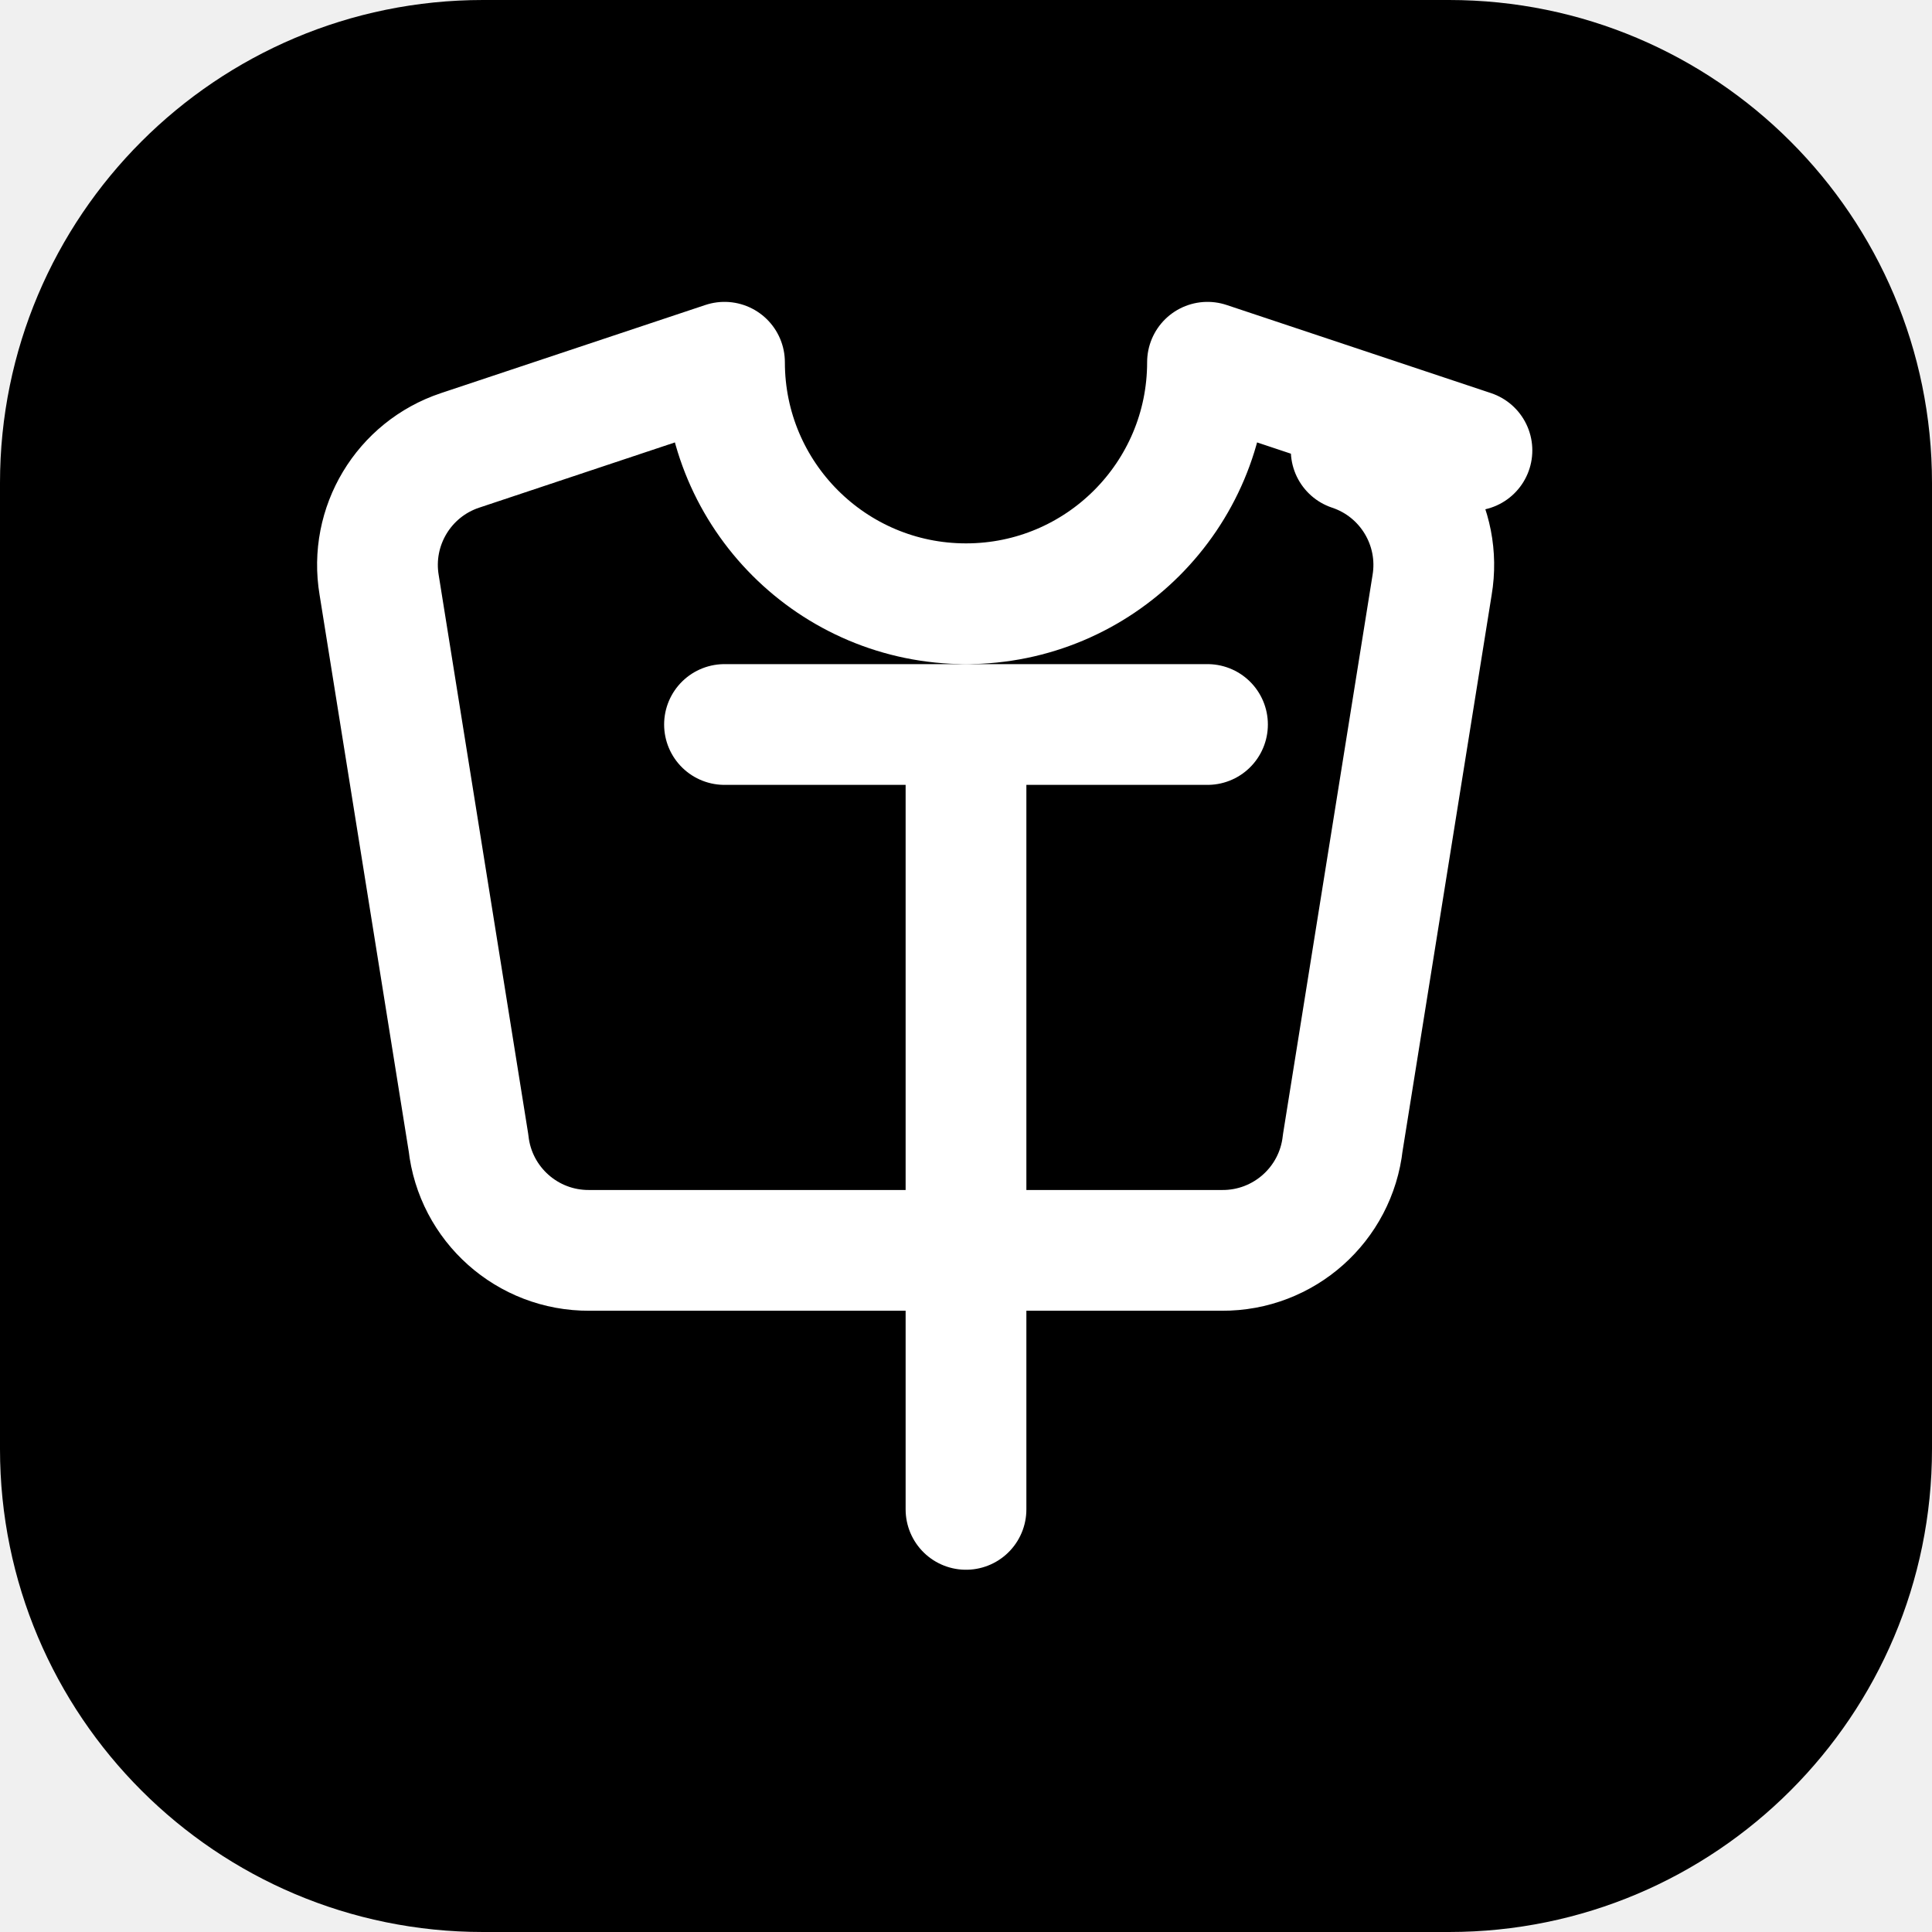
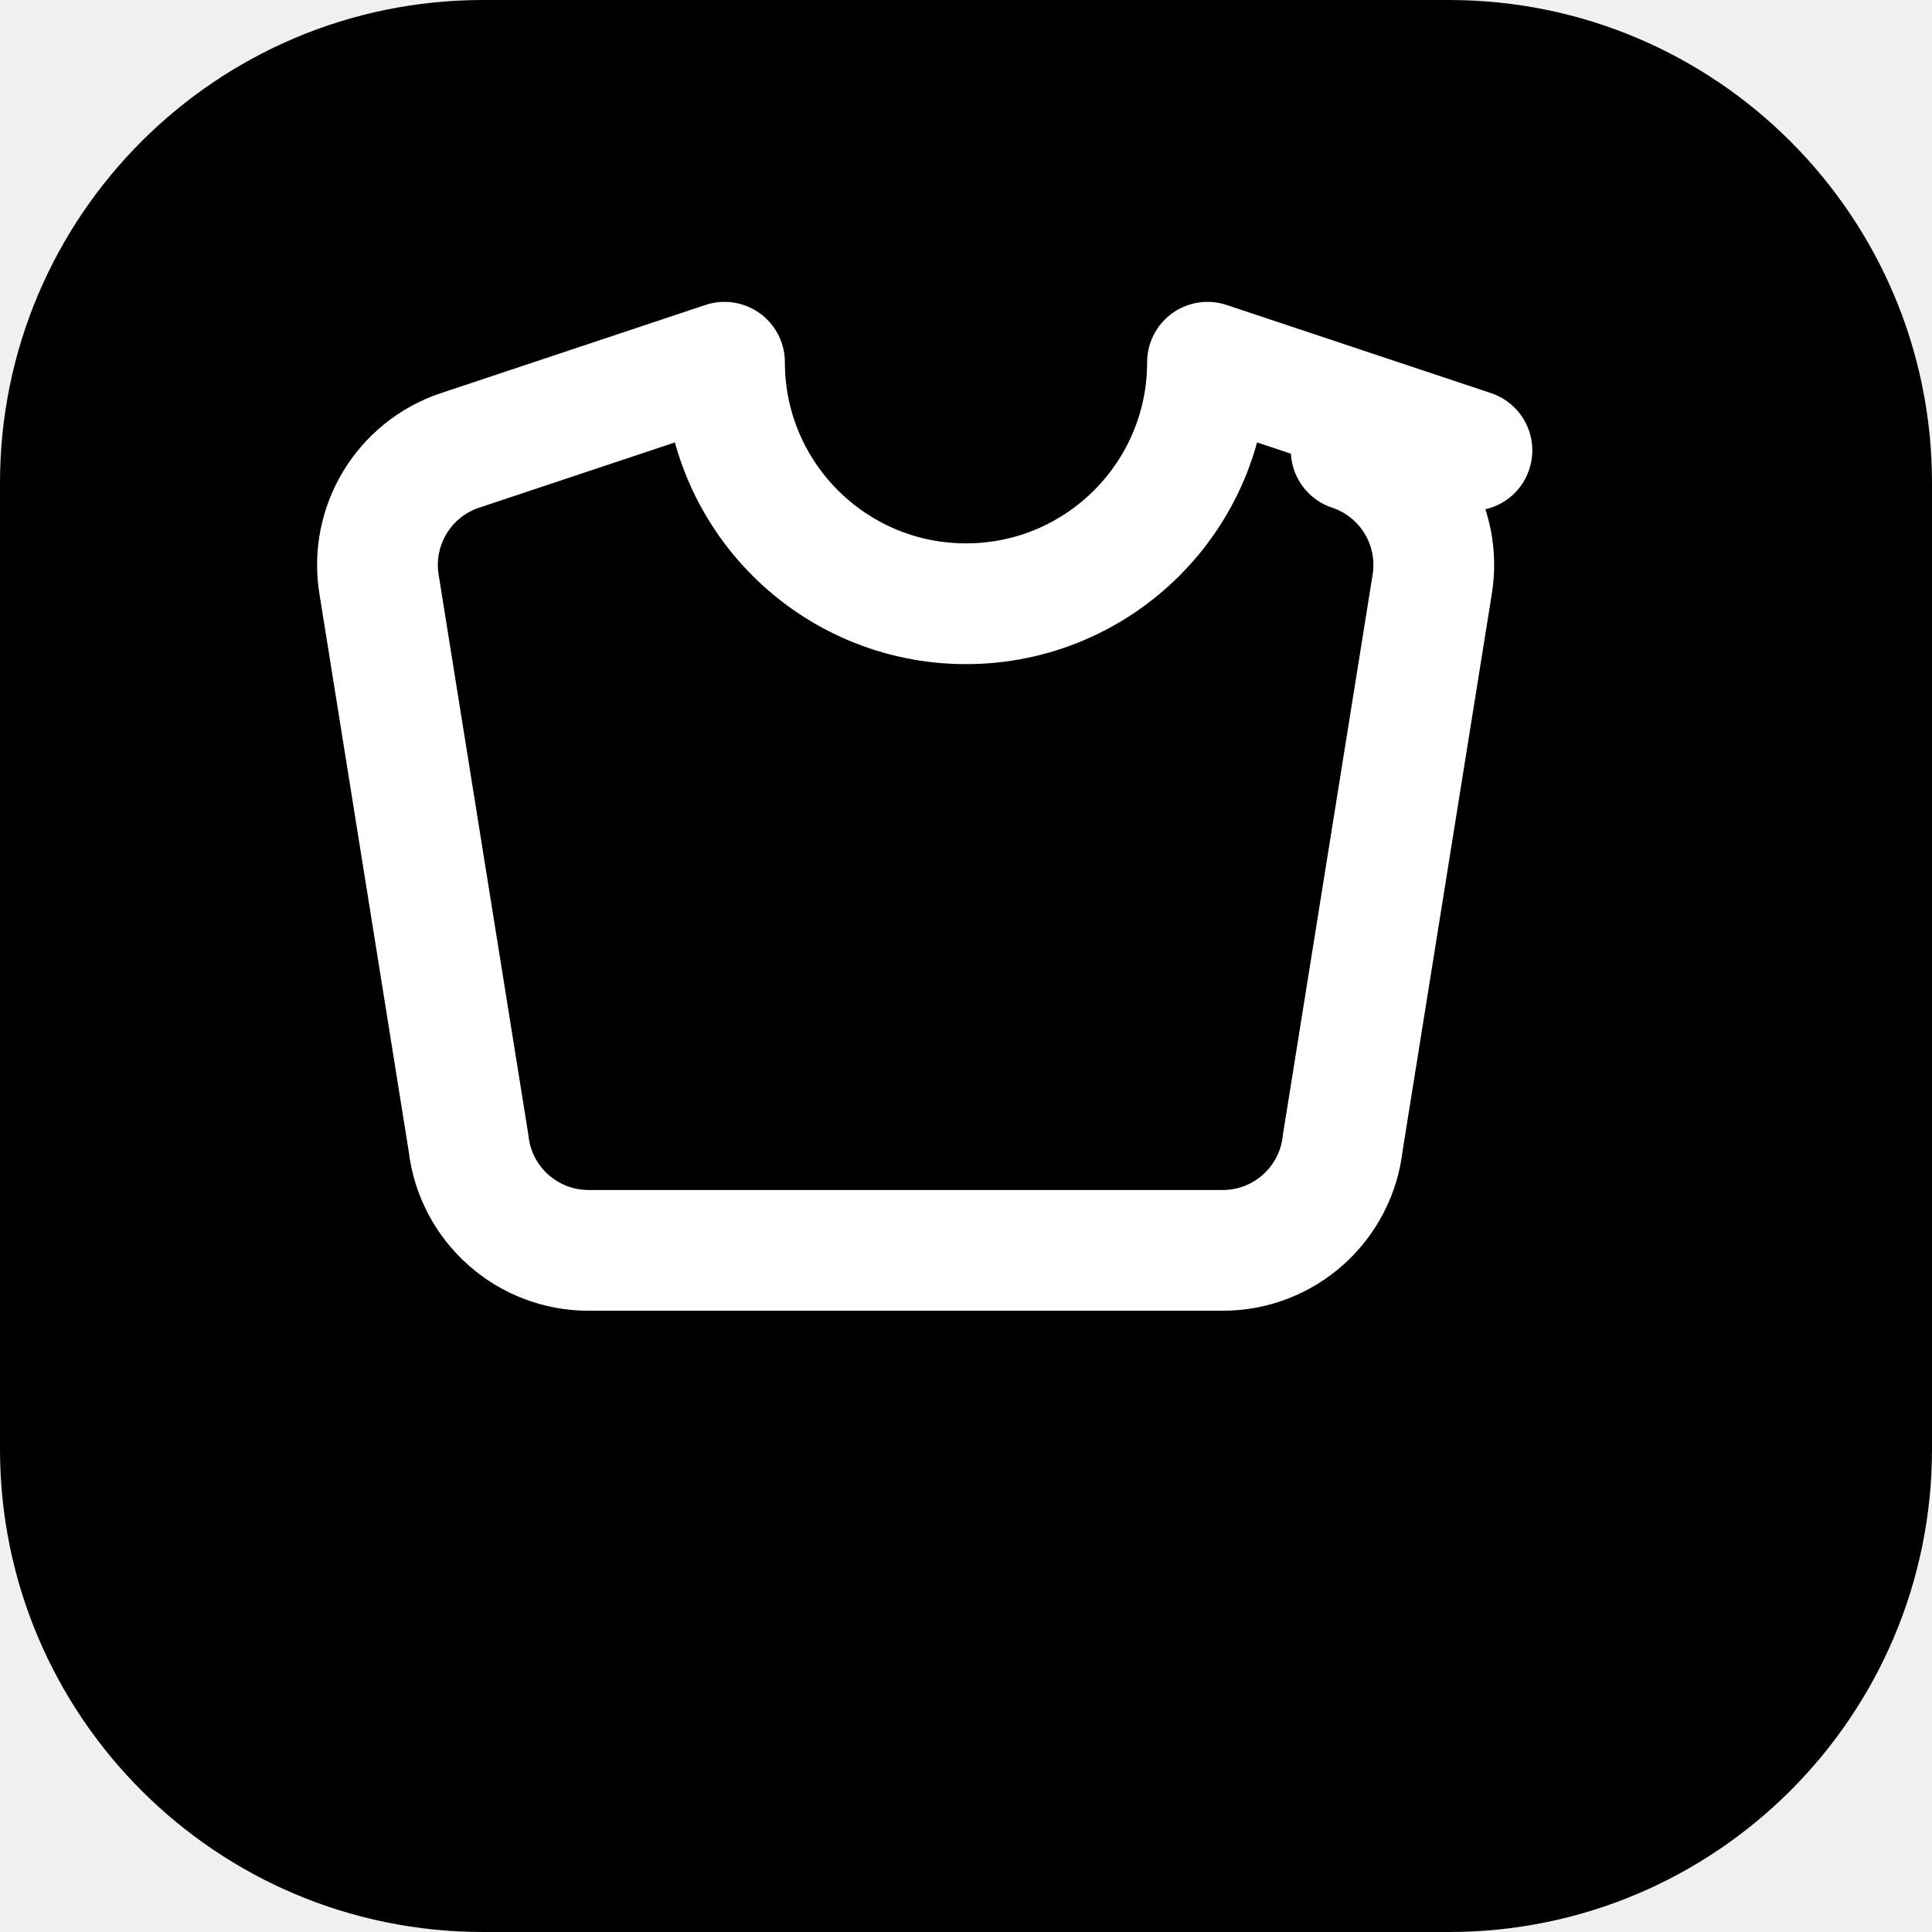
<svg xmlns="http://www.w3.org/2000/svg" width="16" height="16" viewBox="0 0 16 16">
  <rect width="16" height="16" rx="4" fill="#000000" />
  <g transform="translate(2, 2)">
    <svg width="12" height="12" viewBox="0 0 24 24" fill="none" stroke="#ffffff" stroke-width="2" stroke-linecap="round" stroke-linejoin="round">
      <path d="M20.38 3.46 16 2a4 4 0 0 1-8 0L3.62 3.46a2 2 0 0 0-1.34 2.23l1.48 9.24a2 2 0 0 0 2 1.78h10.48a2 2 0 0 0 2-1.78l1.48-9.24a2 2 0 0 0-1.34-2.23Z" />
-       <path d="M12 8v13" />
-       <path d="M8 8h8" />
    </svg>
  </g>
</svg>
